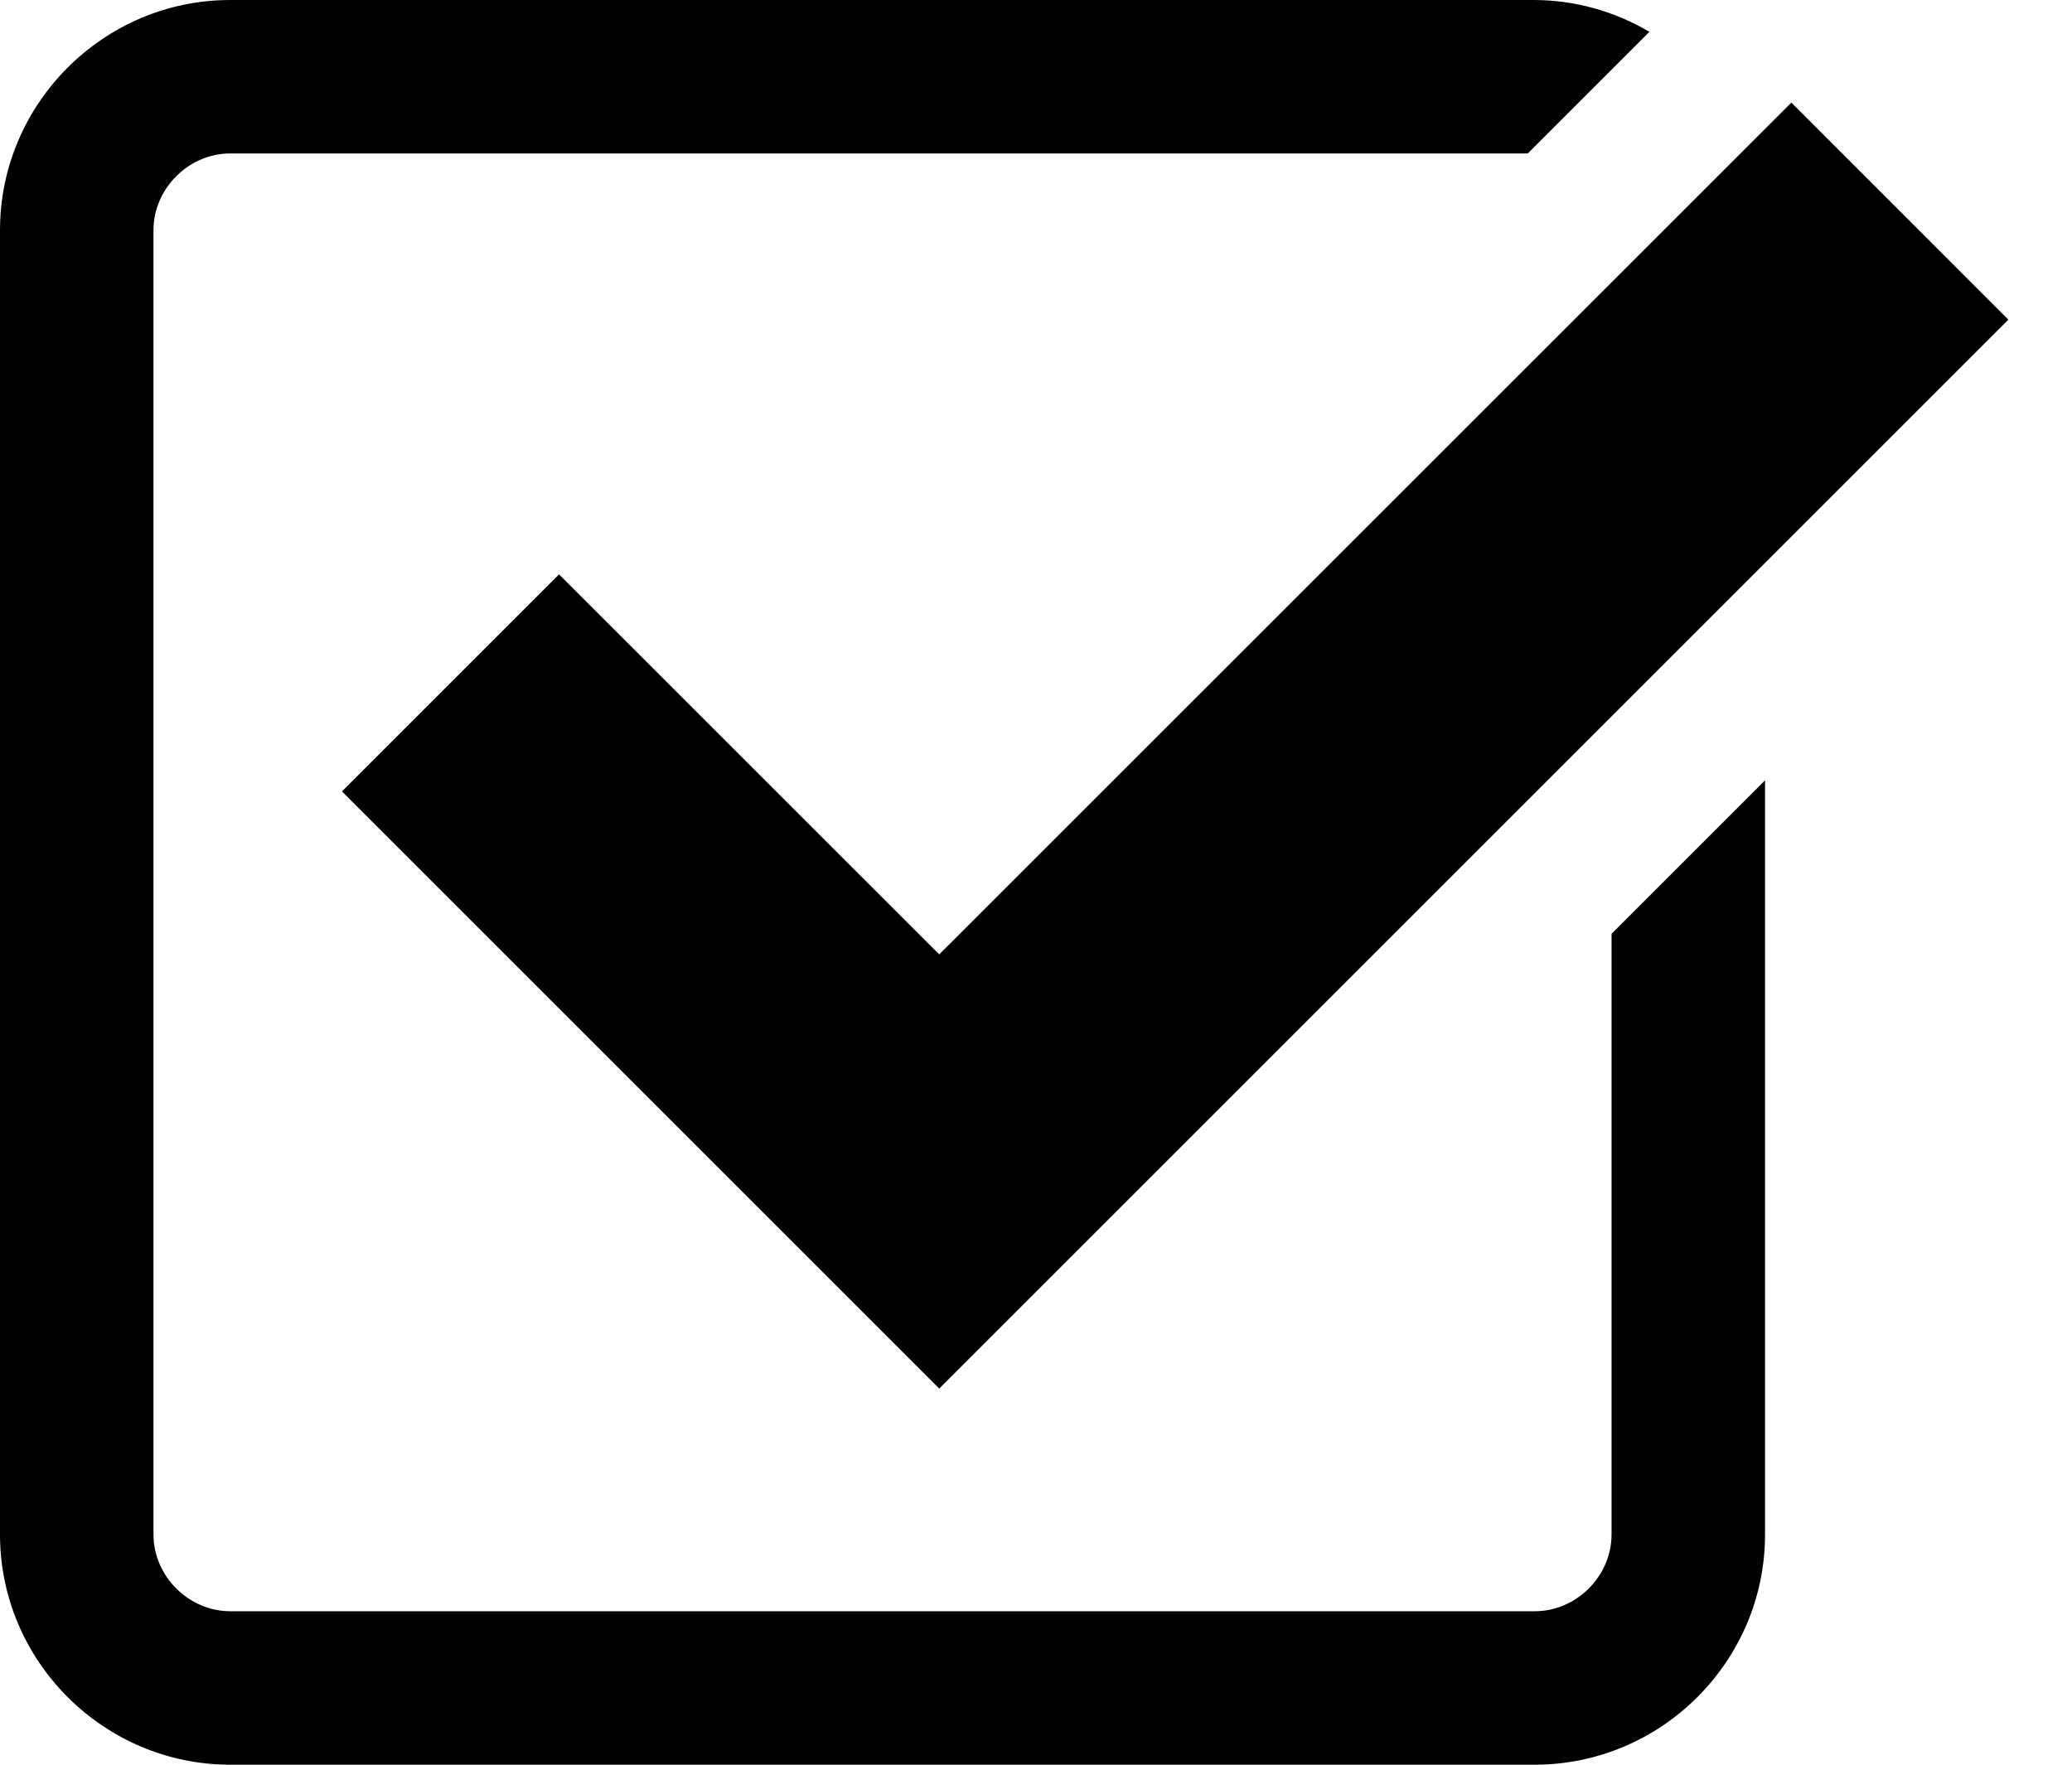
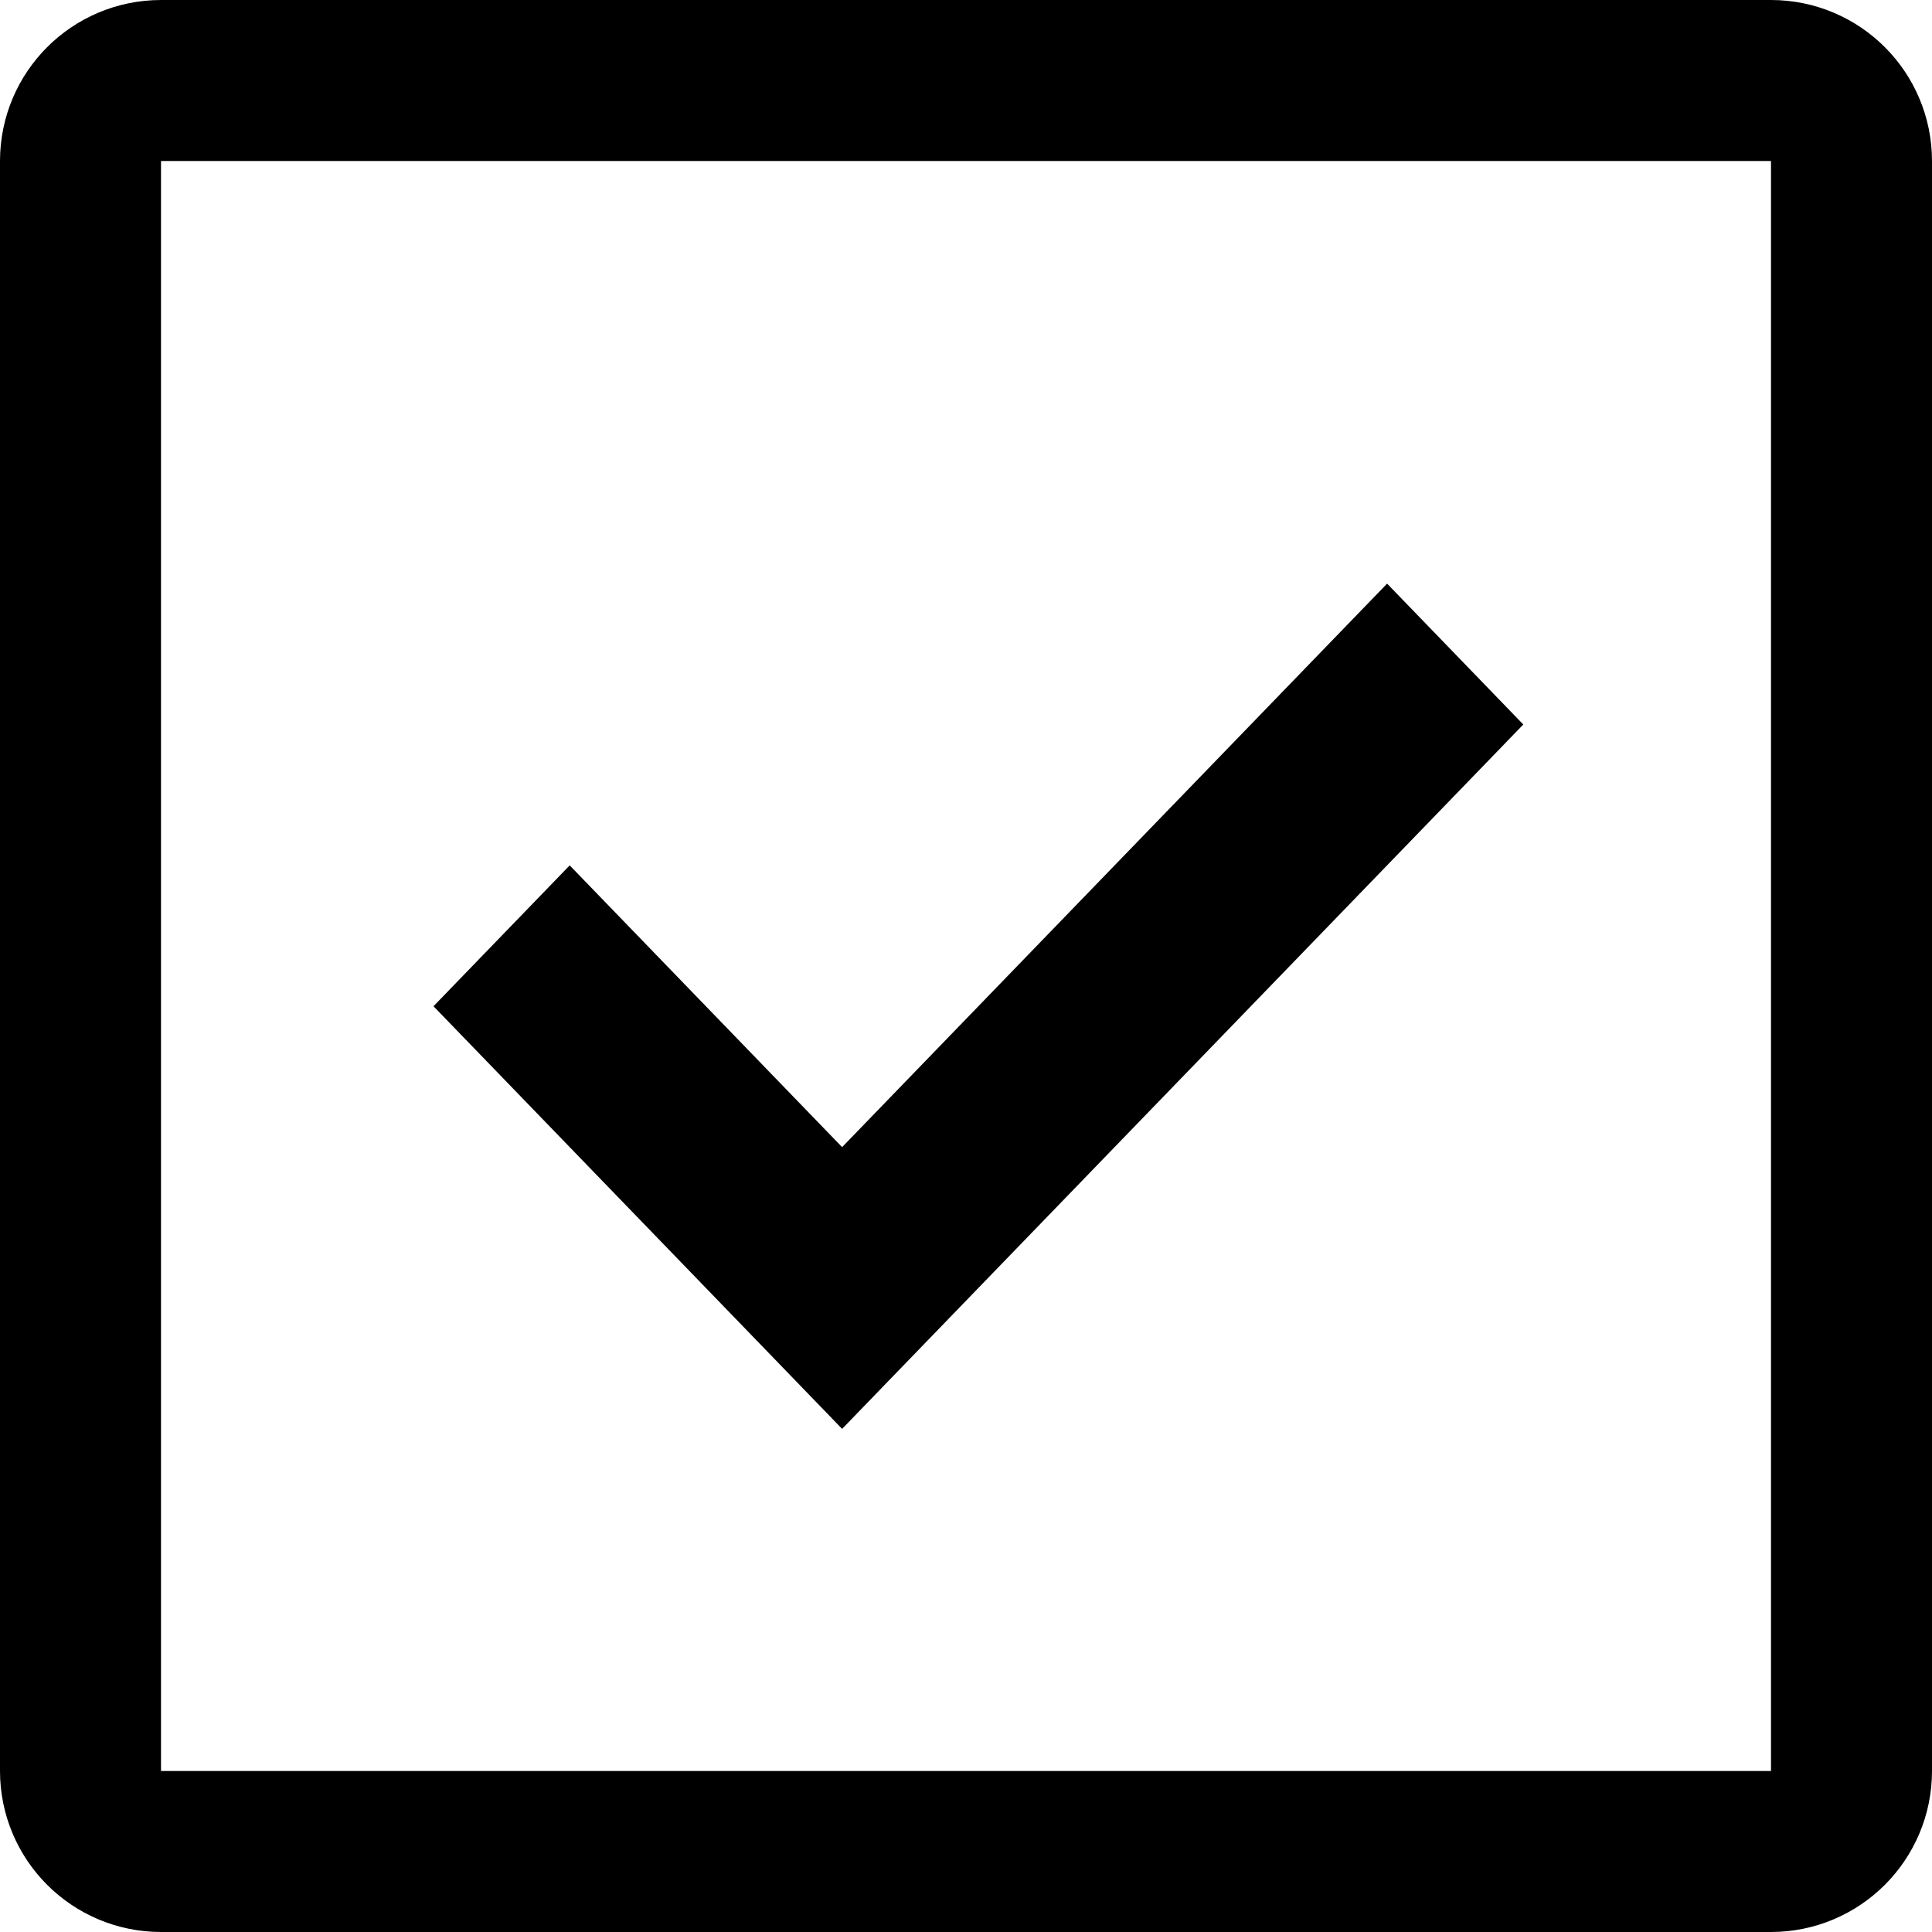
- <svg xmlns="http://www.w3.org/2000/svg" width="27px" height="23px" viewBox="0 0 27 23" version="1.1">
-   <g id="checkbox-on" stroke="none" stroke-width="1" fill="none" fill-rule="evenodd">
-     <g fill="#000000" fill-rule="nonzero" id="Shape">
-       <polygon points="7.285 7.486 4.456 10.315 12.239 18.098 26.171 4.166 23.343 1.337 12.239 12.439" />
-       <path d="M21,20 C21,20.542 20.542,21 20,21 L3,21 C2.458,21 2,20.542 2,20 L2,3 C2,2.458 2.458,2 3,2 L19.908,2 L21.493,0.415 C21.041,0.147 20.526,0.003 20,0 L3,0 C1.35,0 0,1.35 0,3 L0,20 C0,21.65 1.35,23 3,23 L20,23 C21.65,23 23,21.65 23,20 L23,10.171 L21,12.171 L21,20 Z" />
-     </g>
-   </g>
+ <svg xmlns="http://www.w3.org/2000/svg" width="24" height="24" viewBox="0 0 24 24" fill="none">
+   <rect x="1" y="1" width="22" height="22" rx="1" stroke="black" stroke-width="2" />
+   <path fill-rule="evenodd" clip-rule="evenodd" d="M7.077 10.75L5.385 12.5L10.461 17.75L18.923 9L17.231 7.25L10.461 14.25L7.077 10.75Z" fill="black" />
</svg>
